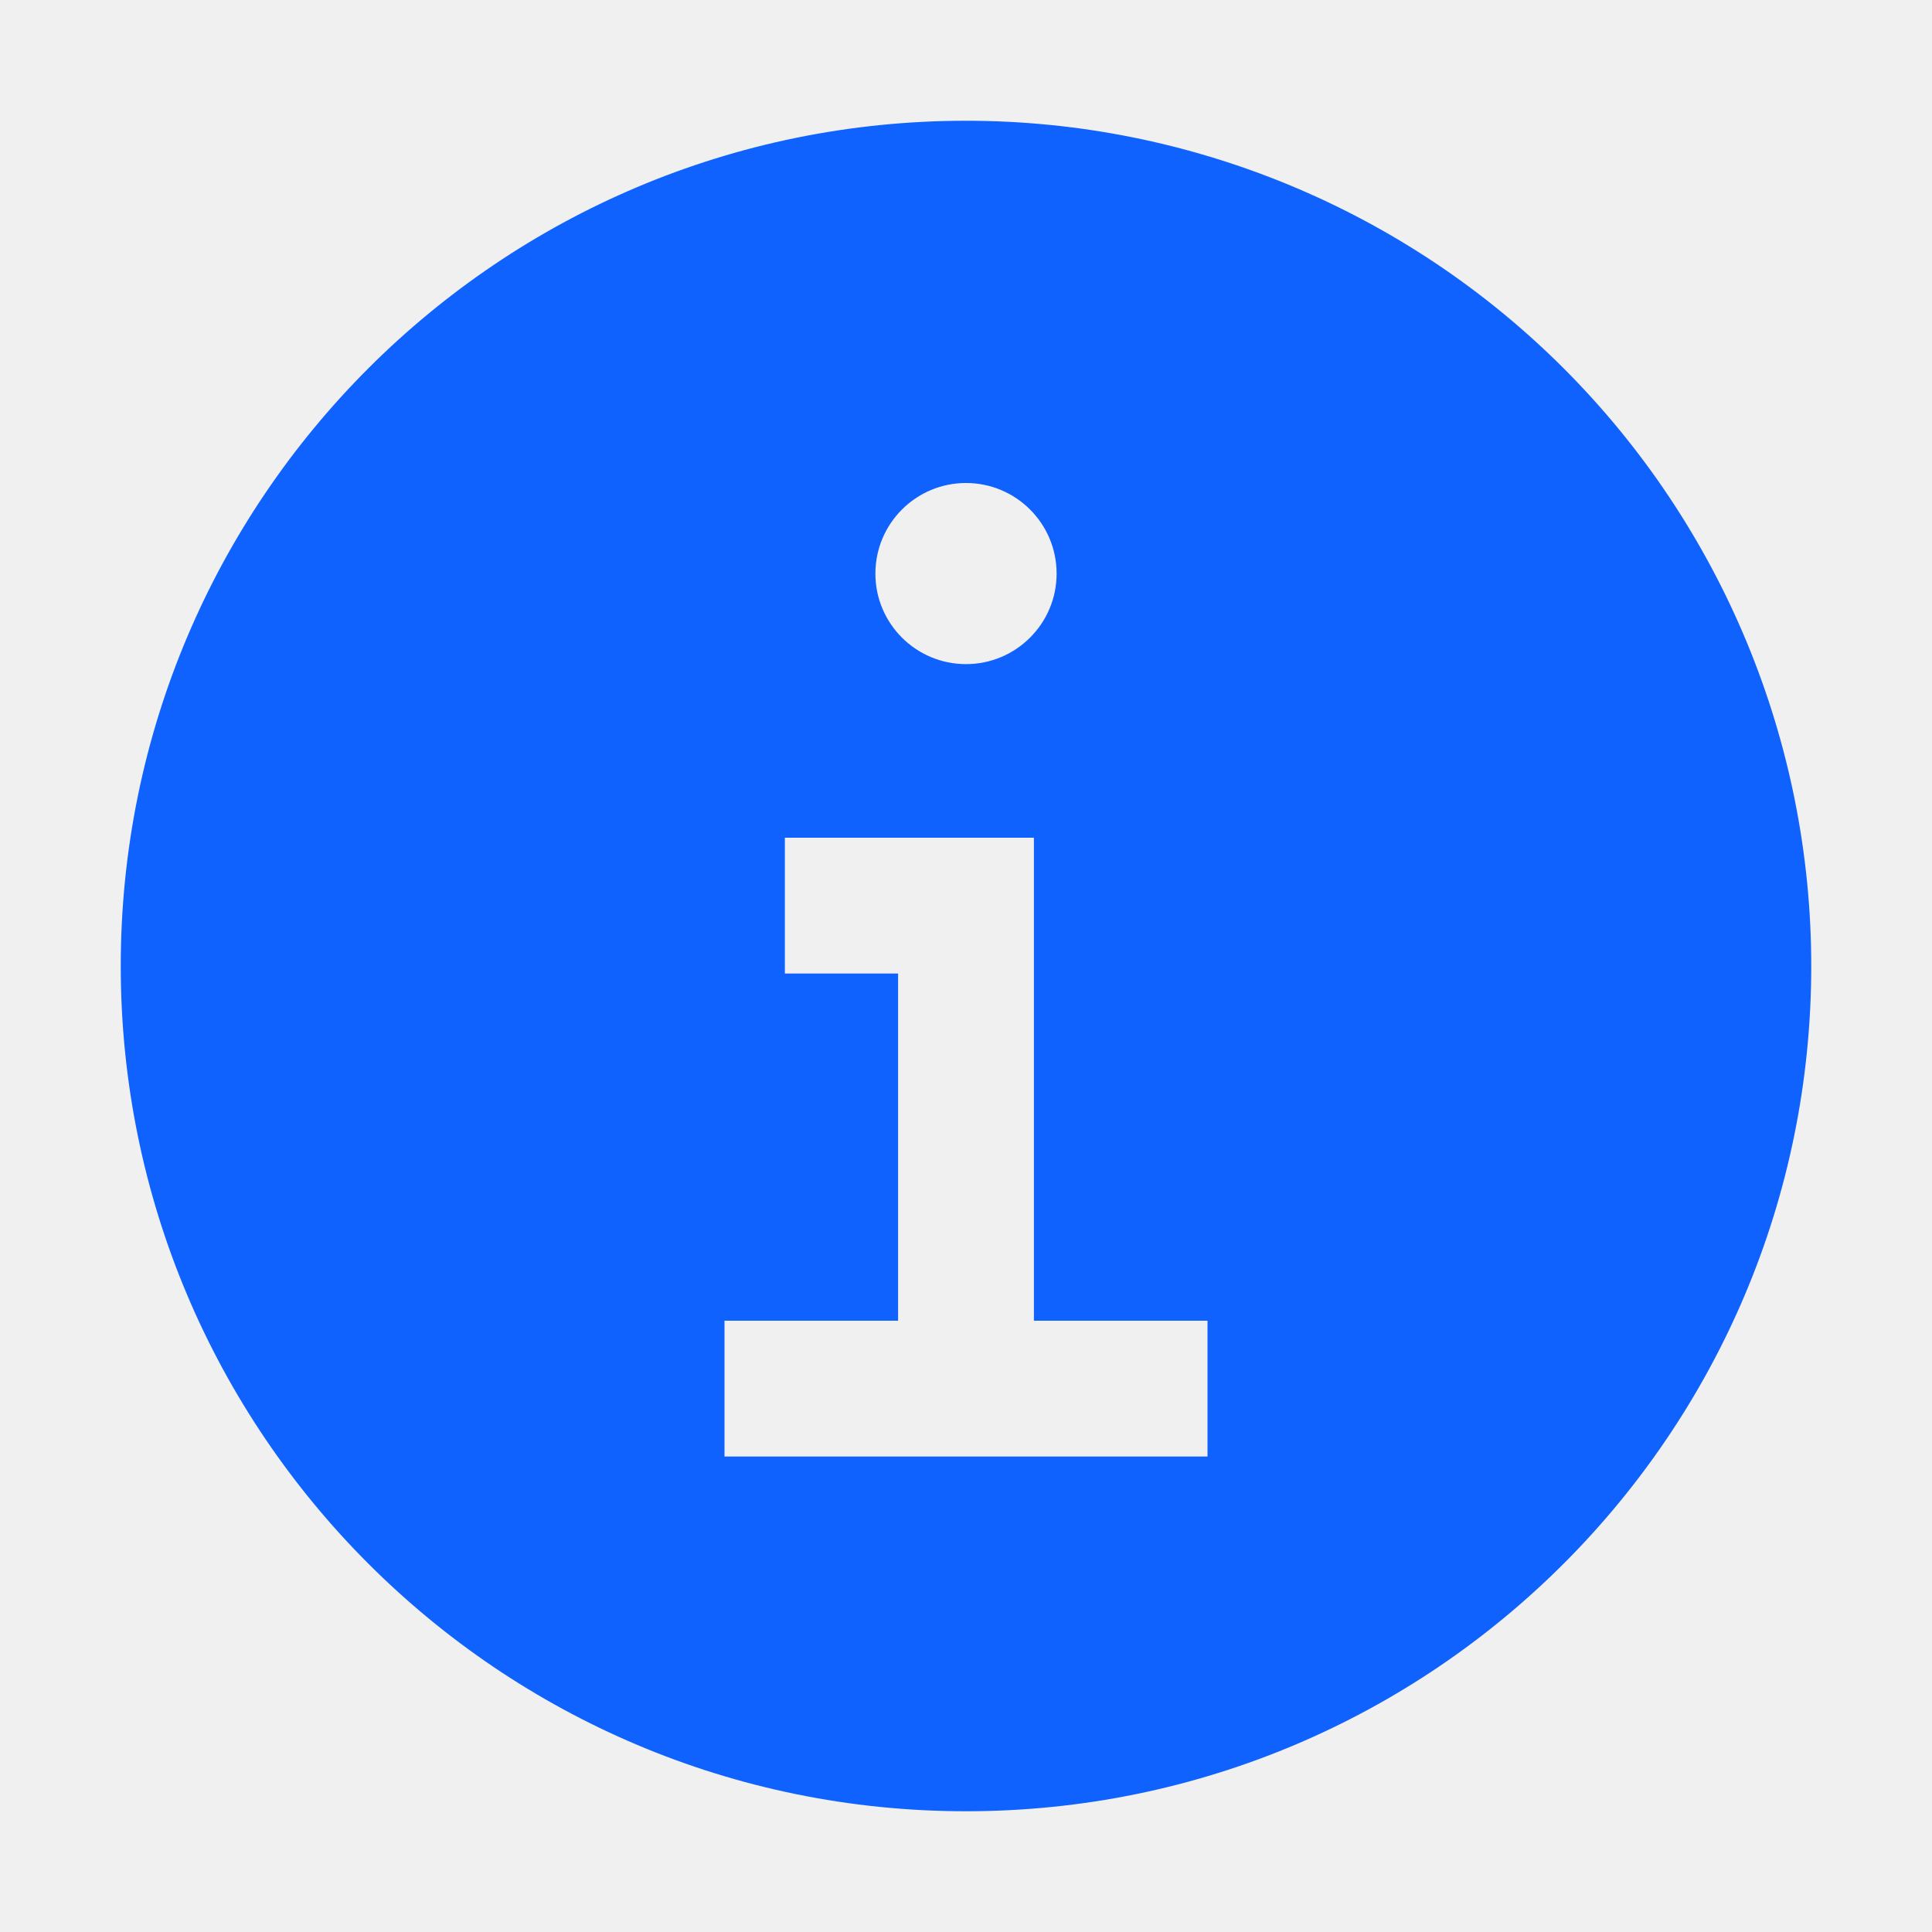
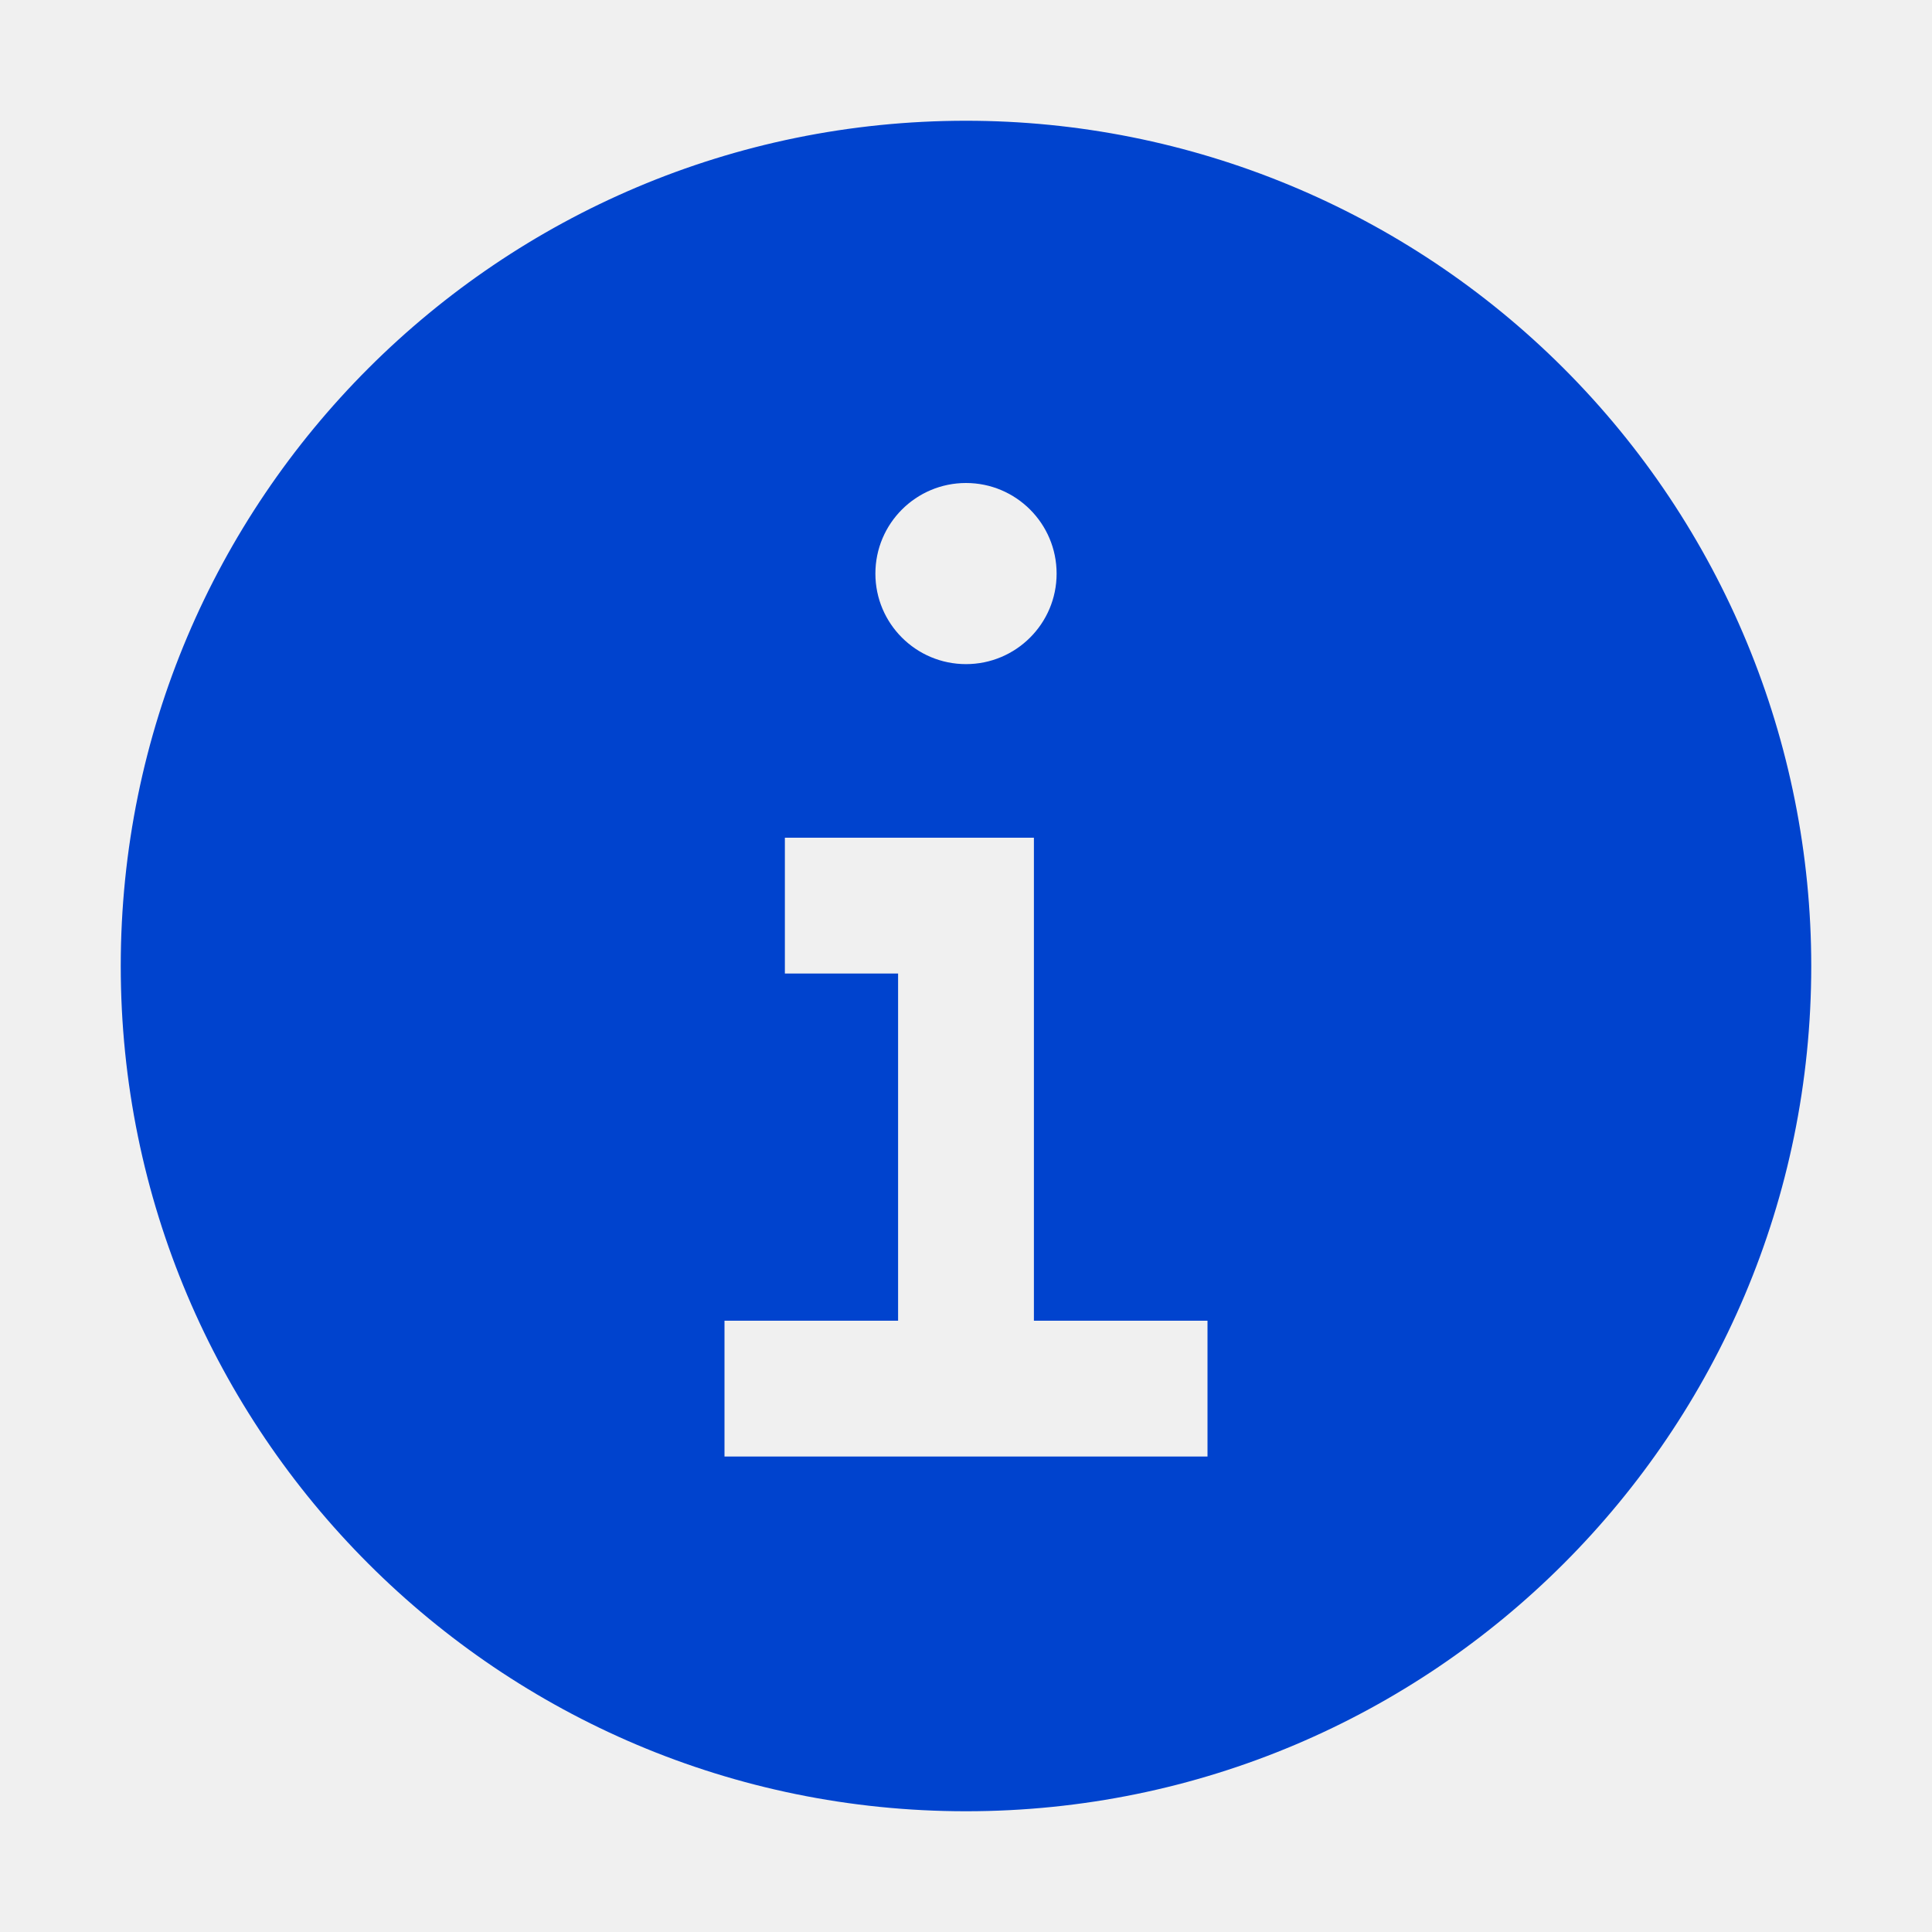
- <svg xmlns="http://www.w3.org/2000/svg" width="20px" height="20px" viewBox="0 0 20 20" version="1.1">
-   <g id="Structure" stroke="none" stroke-width="1" fill="none" fill-rule="evenodd">
-     <path d="M10,5 C10.518,5 10.938,5.42 10.938,5.938 C10.938,6.455 10.518,6.875 10,6.875 C9.482,6.875 9.062,6.455 9.062,5.938 C9.062,5.42 9.482,5 10,5 Z M12.5,13.672 L10.703,13.672 L10.703,8.672 L8.125,8.672 L8.125,10.078 L9.297,10.078 L9.297,13.672 L7.5,13.672 L7.5,15.078 L12.5,15.078 L12.5,13.672 Z" id="_inner-path_" />
-     <path d="M10,1.25 C5.168,1.25 1.25,5.168 1.25,10 C1.25,14.832 5.168,18.75 10,18.75 C14.832,18.75 18.75,14.832 18.75,10 C18.75,7.679 17.828,5.454 16.187,3.813 C14.546,2.172 12.321,1.25 10,1.25 Z M10,5 C10.518,5 10.938,5.42 10.938,5.938 C10.938,6.455 10.518,6.875 10,6.875 C9.482,6.875 9.062,6.455 9.062,5.938 C9.062,5.42 9.482,5 10,5 Z M12.5,15.078 L7.5,15.078 L7.5,13.672 L9.297,13.672 L9.297,10.078 L8.125,10.078 L8.125,8.672 L10.703,8.672 L10.703,13.672 L12.5,13.672 L12.5,15.078 Z" id="Shape" fill="#0f62fe" fill-rule="nonzero" />
-     <rect id="_Transparent_Rectangle_" x="0" y="0" width="20" height="20" />
+ <svg xmlns="http://www.w3.org/2000/svg" width="20" height="20" viewBox="0 0 20 20" fill="none">
+   <g clip-path="url(#clip0_13_996)">
+     <path d="M10 1.25C5.168 1.25 1.25 5.168 1.25 10C1.25 14.832 5.168 18.75 10 18.75C14.832 18.75 18.75 14.832 18.75 10C18.75 7.679 17.828 5.454 16.187 3.813C14.546 2.172 12.321 1.25 10 1.25ZM10 5C10.518 5 10.938 5.42 10.938 5.938C10.938 6.455 10.518 6.875 10 6.875C9.482 6.875 9.062 6.455 9.062 5.938C9.062 5.42 9.482 5 10 5ZM12.5 15.078H7.5V13.672H9.297V10.078H8.125V8.672H10.703V13.672H12.5V15.078Z" fill="#0043CE" />
  </g>
+   <defs>
+     <clipPath id="clip0_13_996">
+       <rect width="20" height="20" fill="white" />
+     </clipPath>
+   </defs>
</svg>
